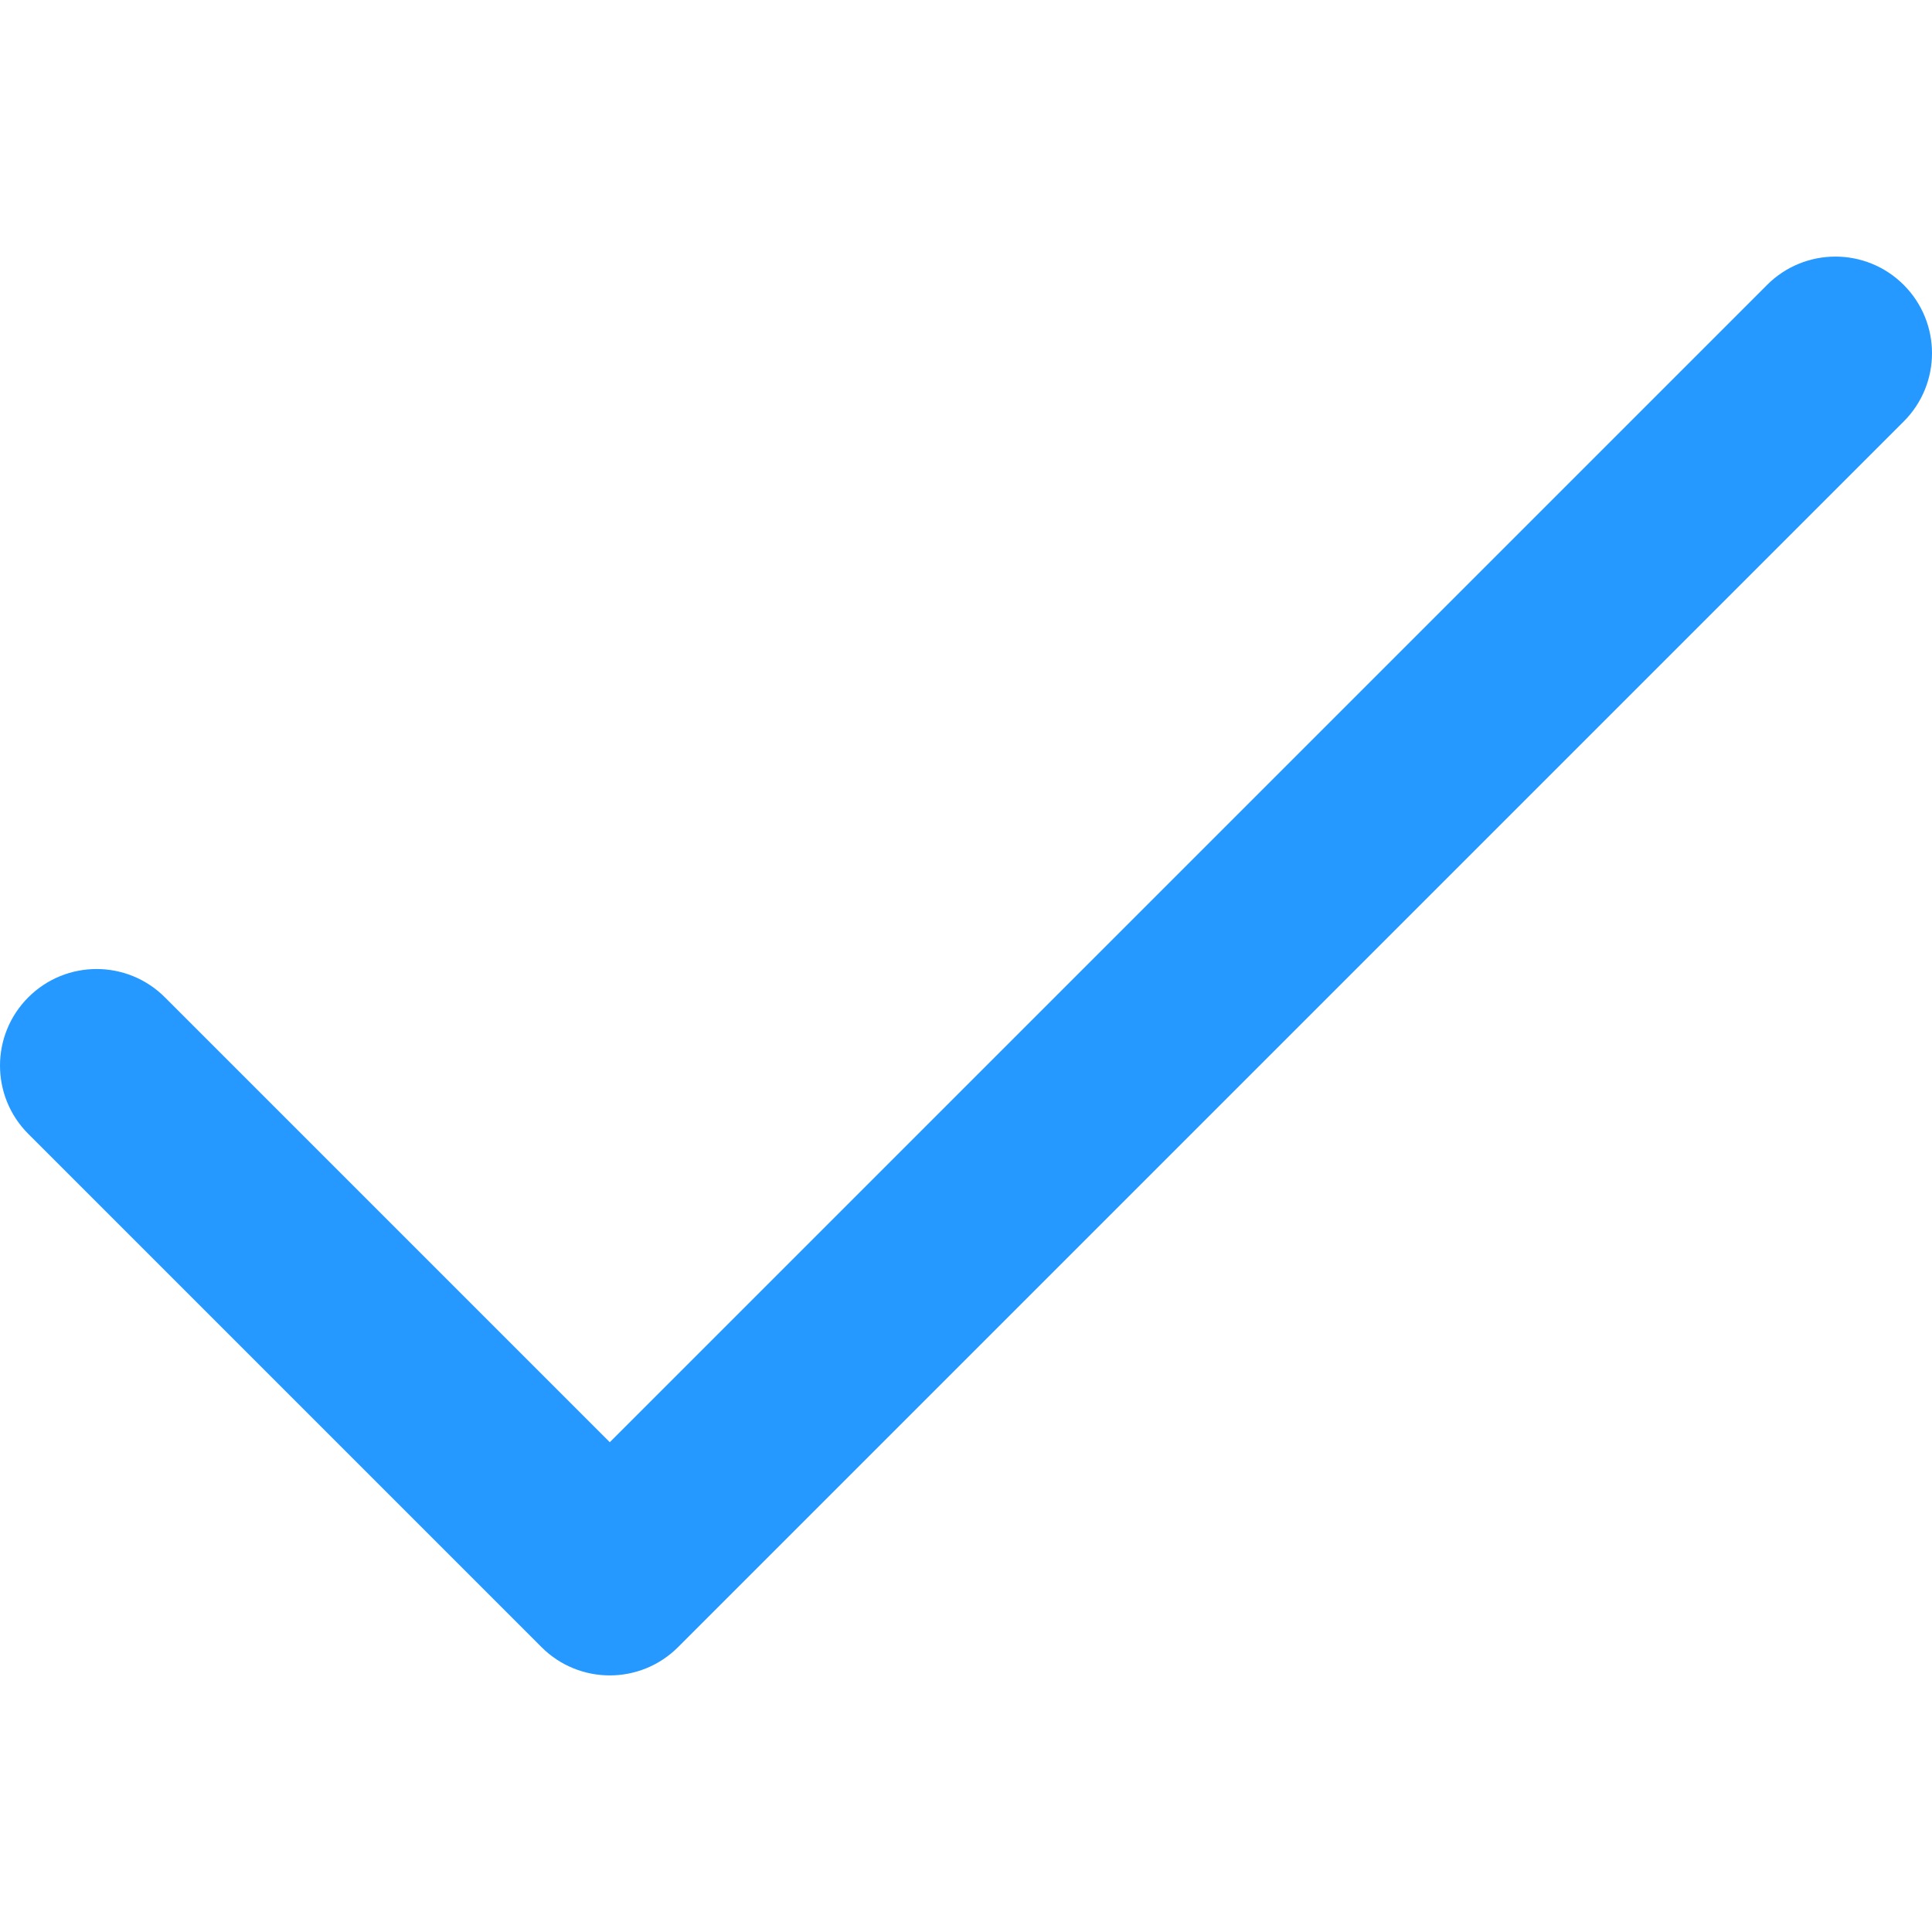
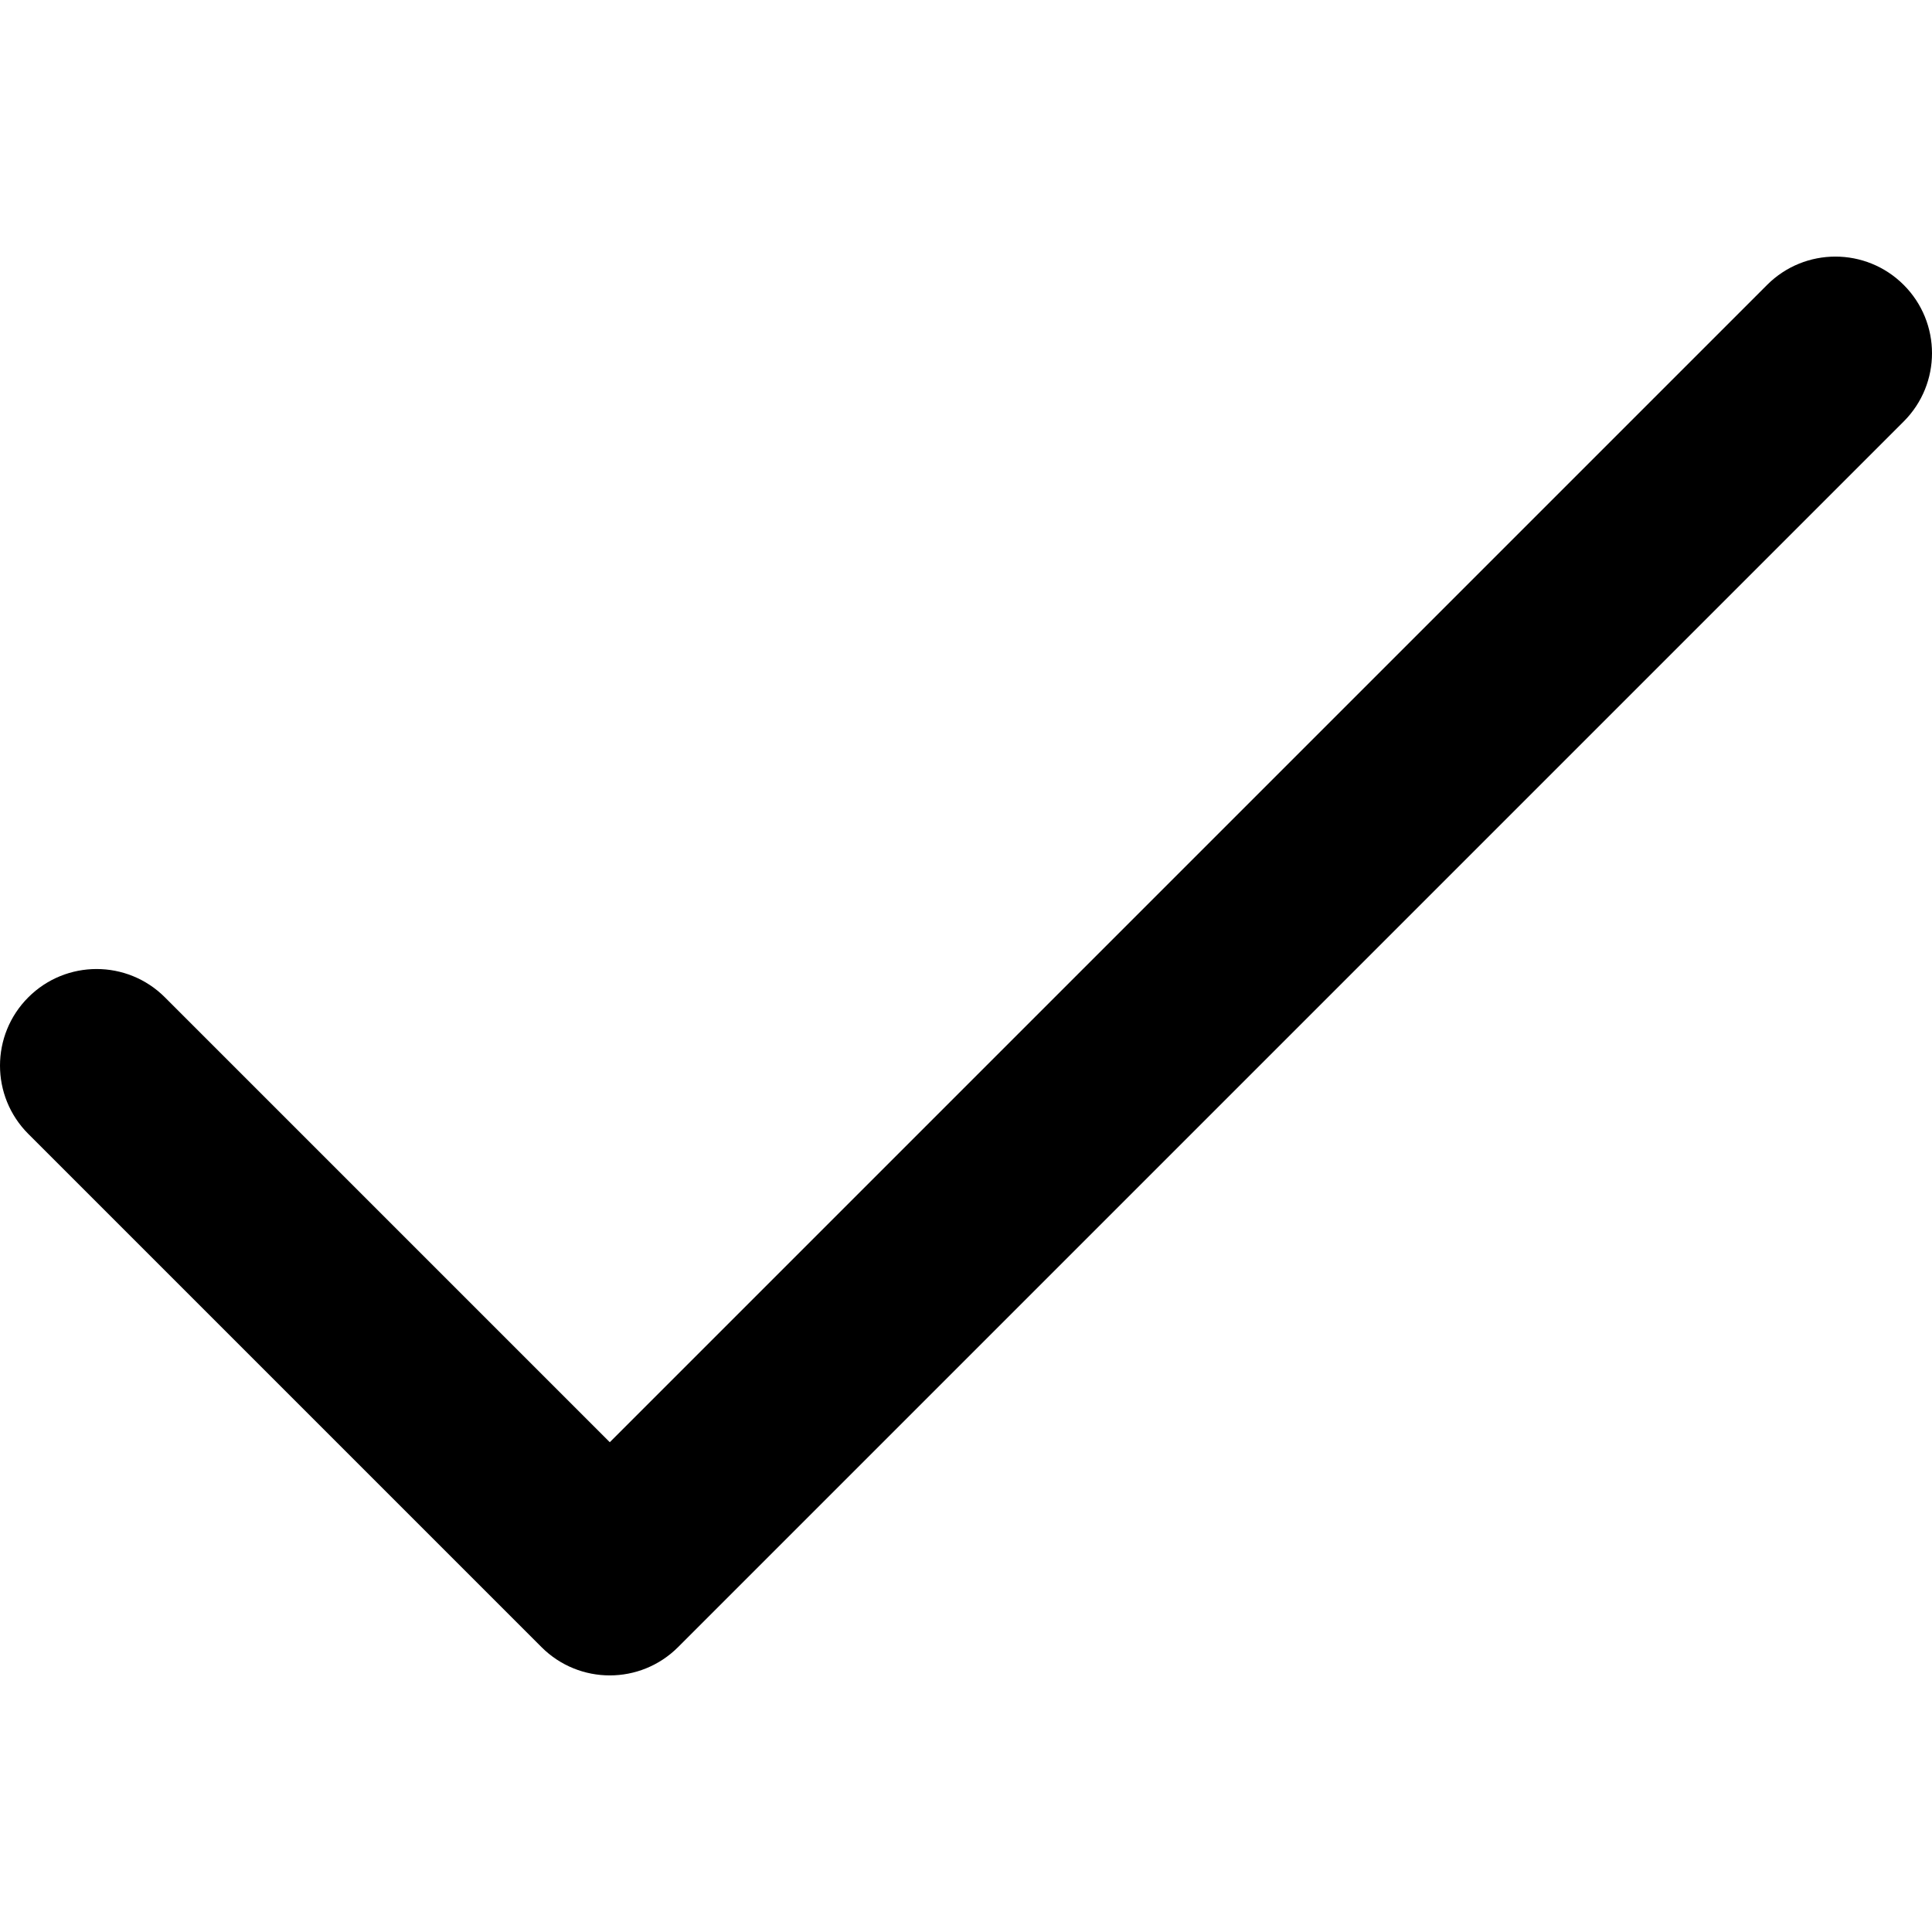
<svg xmlns="http://www.w3.org/2000/svg" version="1.1" id="Layer_1" x="0px" y="0px" viewBox="-223 25 512 512" style="enable-background:new -223 25 512 512;" xml:space="preserve">
-   <style type="text/css">
- 	.st0{fill:#2599FF;}
- </style>
  <g>
    <g>
-       <path class="st0" d="M281.5,100.5c-10-10-26.2-10-36.2,0L-61.4,407.2l-117.9-117.9c-10-10-26.2-10-36.2,0c-10,10-10,26.2,0,36.2    l136,136c10,10,26.2,10,36.2,0l324.8-324.8C291.5,126.7,291.5,110.5,281.5,100.5z" />
+       <path d="M281.5,100.5c-10-10-26.2-10-36.2,0L-61.4,407.2l-117.9-117.9c-10-10-26.2-10-36.2,0s-10,26.2,0,36.2l136,136    c10,10,26.2,10,36.2,0l324.8-324.8C291.5,126.7,291.5,110.5,281.5,100.5z" />
    </g>
  </g>
</svg>
